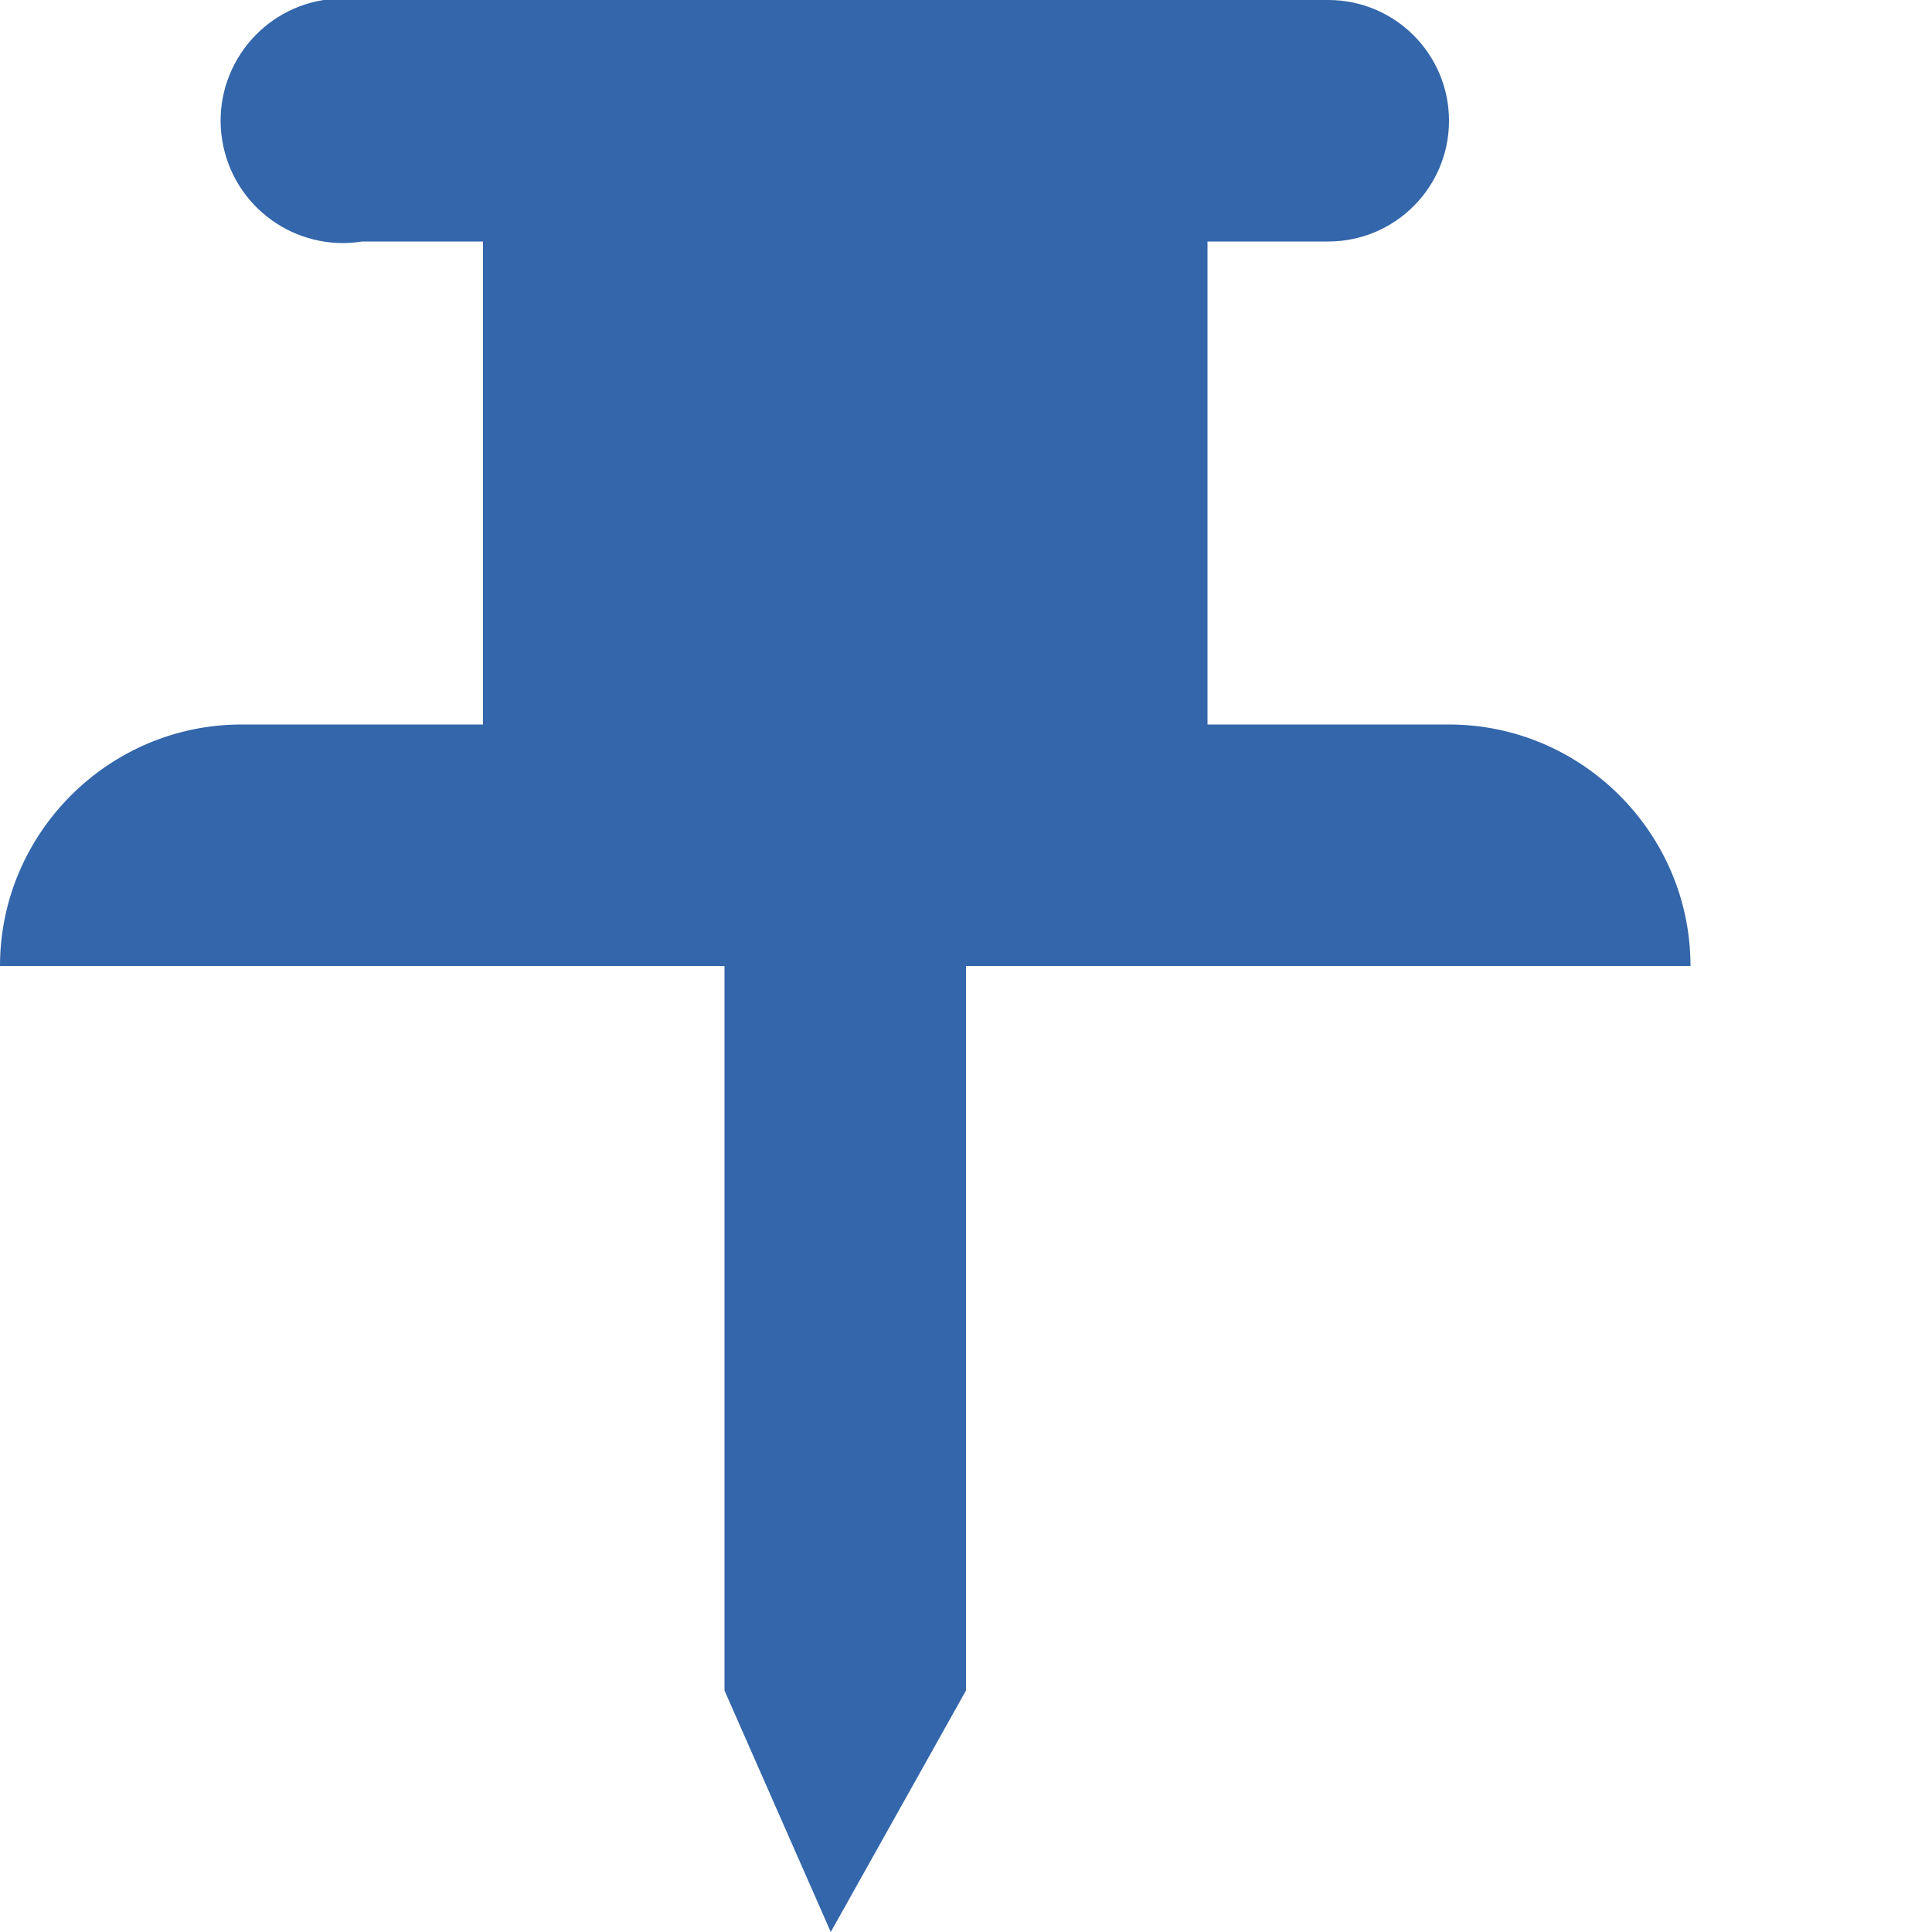
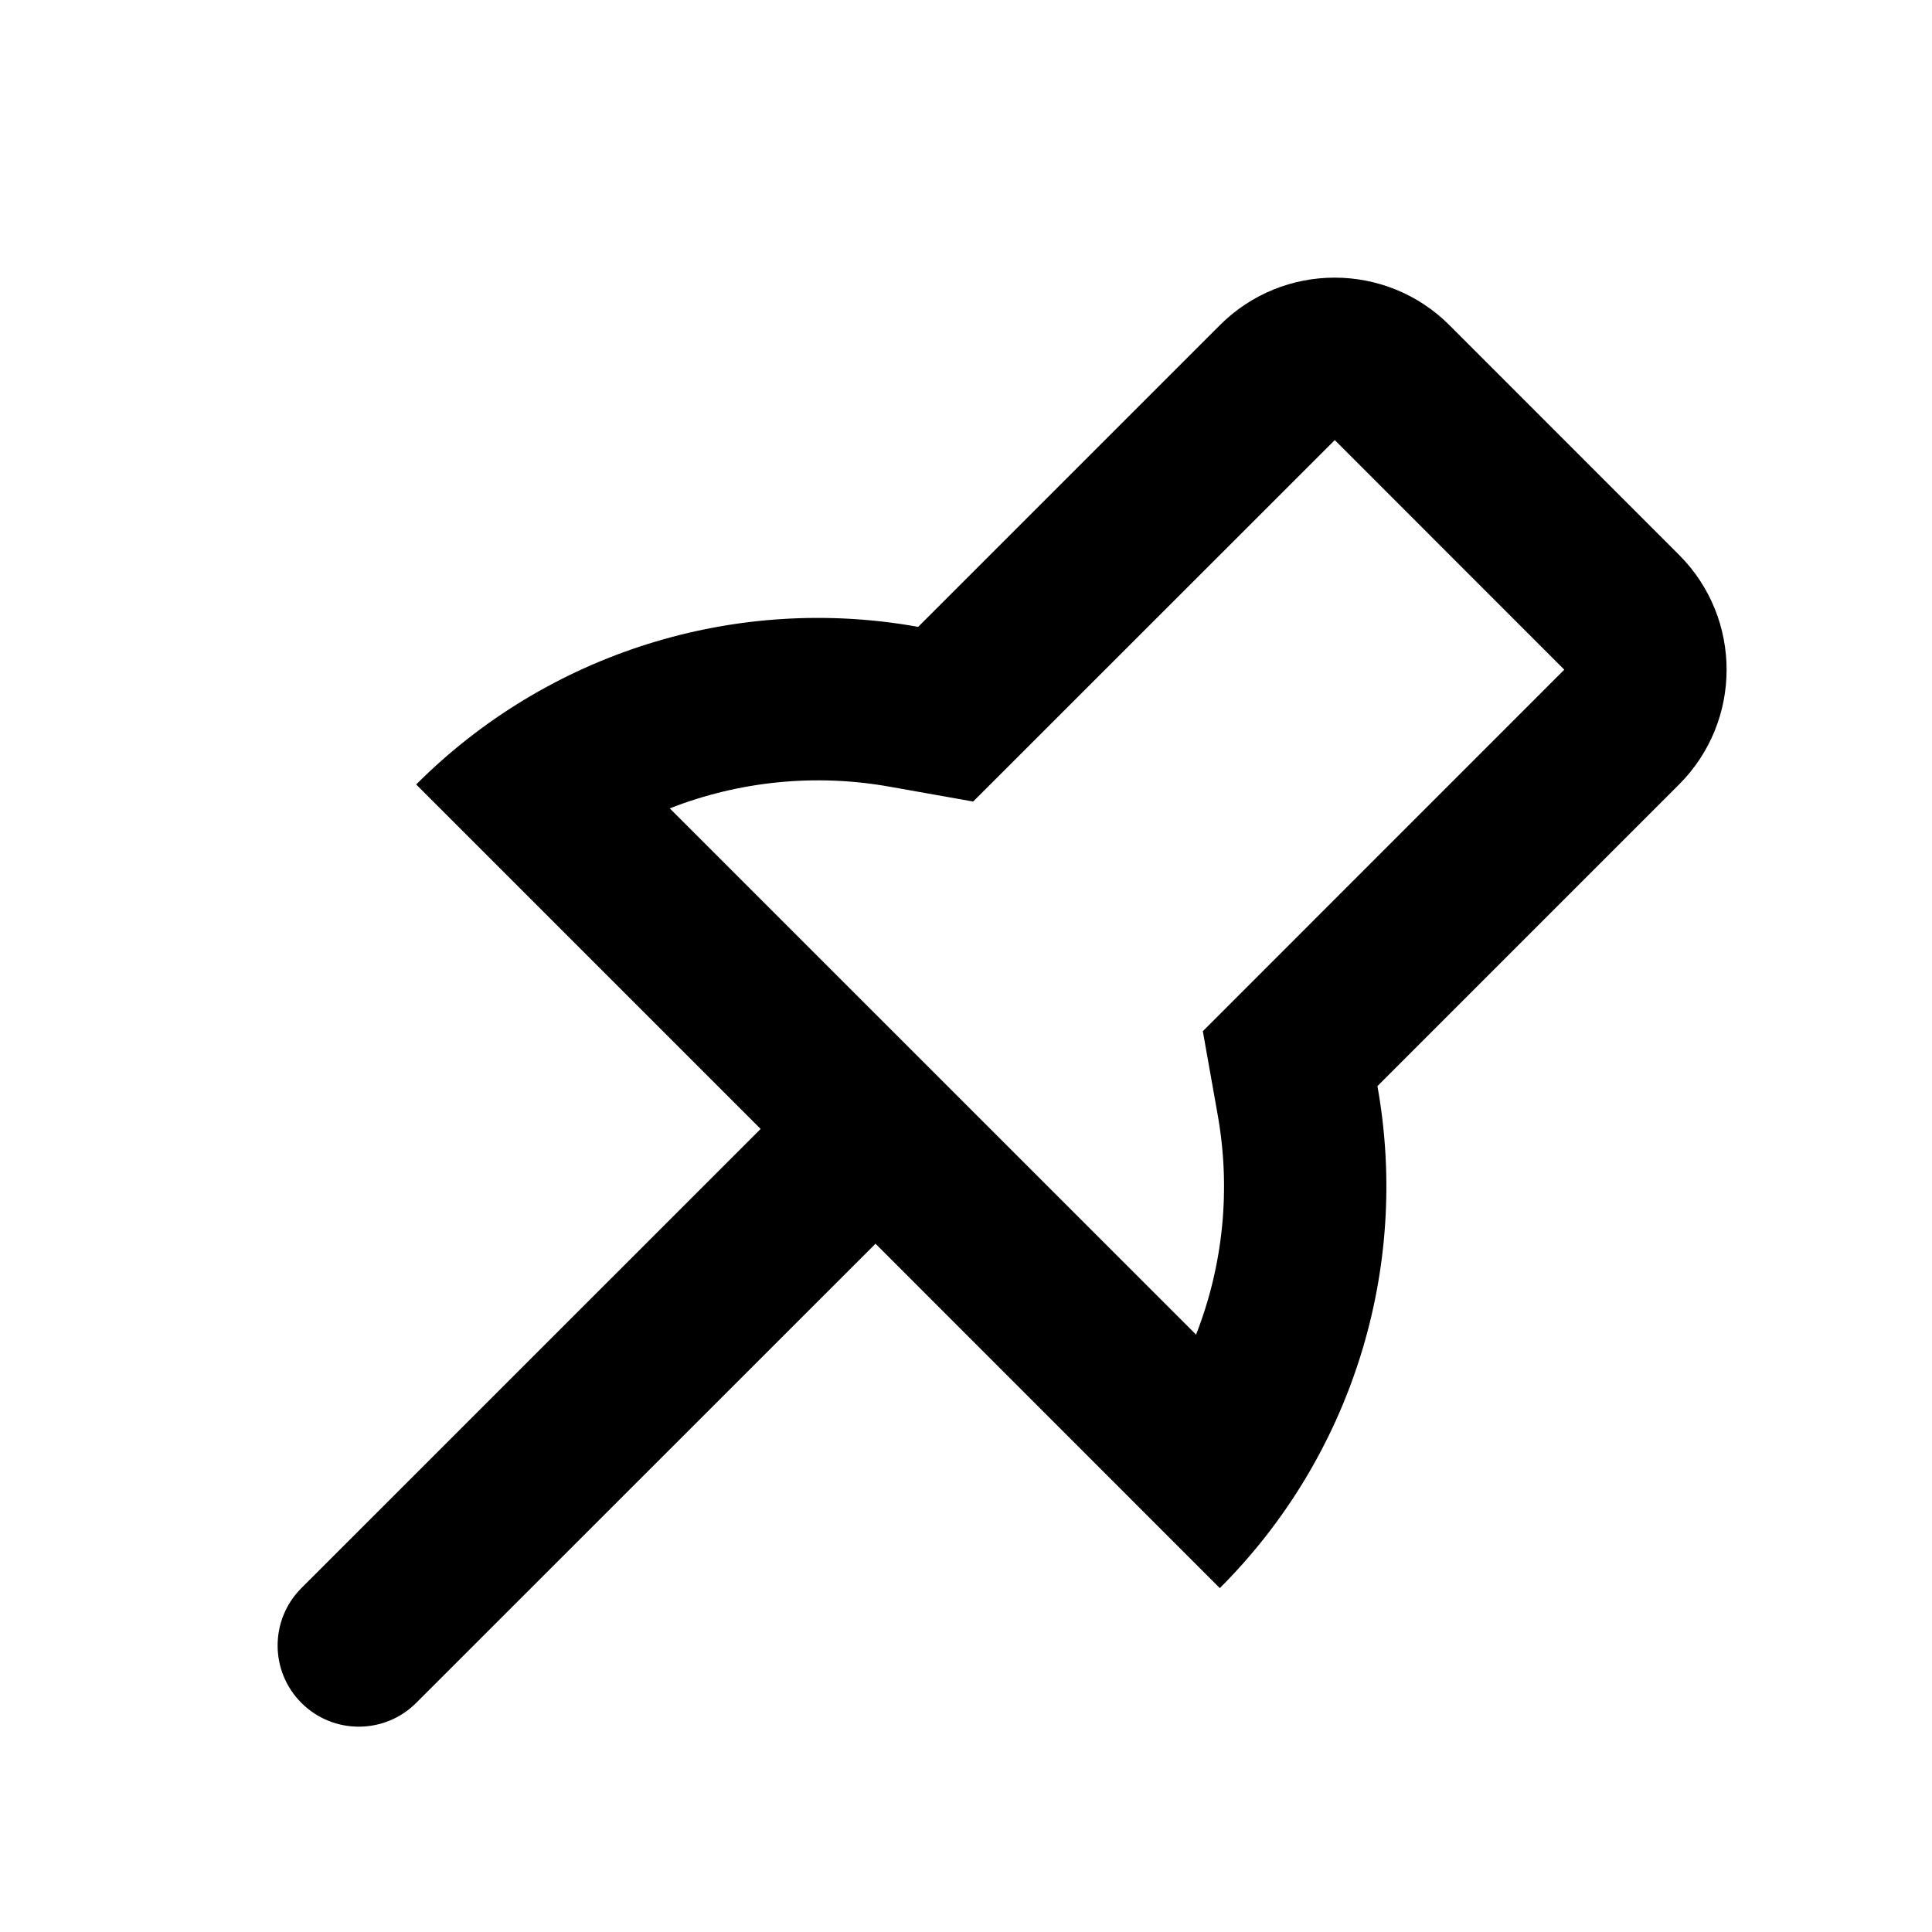
- <svg xmlns="http://www.w3.org/2000/svg" width="8" height="8" viewBox="0 0 8 8">
-   <path style="fill:#3366aa;fill-opacity:1" d="M1.34 0a.5.5 0 0 0 .16 1h.5v2h-1c-.55 0-1 .45-1 1h3v3l.44 1 .56-1v-3h3c0-.55-.45-1-1-1h-1v-2h.5a.5.5 0 1 0 0-1h-4a.5.5 0 0 0-.09 0 .5.5 0 0 0-.06 0z" />
+ <svg xmlns="http://www.w3.org/2000/svg" viewBox="-2.5 -2.5 24 24" width="24" fill="currentColor">
+   <path d="M12.626 11.346l-.184-1.036 4.49-4.491-2.851-2.852-4.492 4.49-1.035-.184a5.05 5.05 0 0 0-2.734.269l6.538 6.537a5.05 5.05 0 0 0 .268-2.733zm-4.25 1.604L2.67 18.654a1.008 1.008 0 0 1-1.426-1.426l5.705-5.704L2.67 7.245a7.051 7.051 0 0 1 6.236-1.958l3.747-3.747a2.017 2.017 0 0 1 2.853 0l2.852 2.853a2.017 2.017 0 0 1 0 2.852l-3.747 3.747a7.051 7.051 0 0 1-1.958 6.236L8.376 12.95z" />
</svg>
